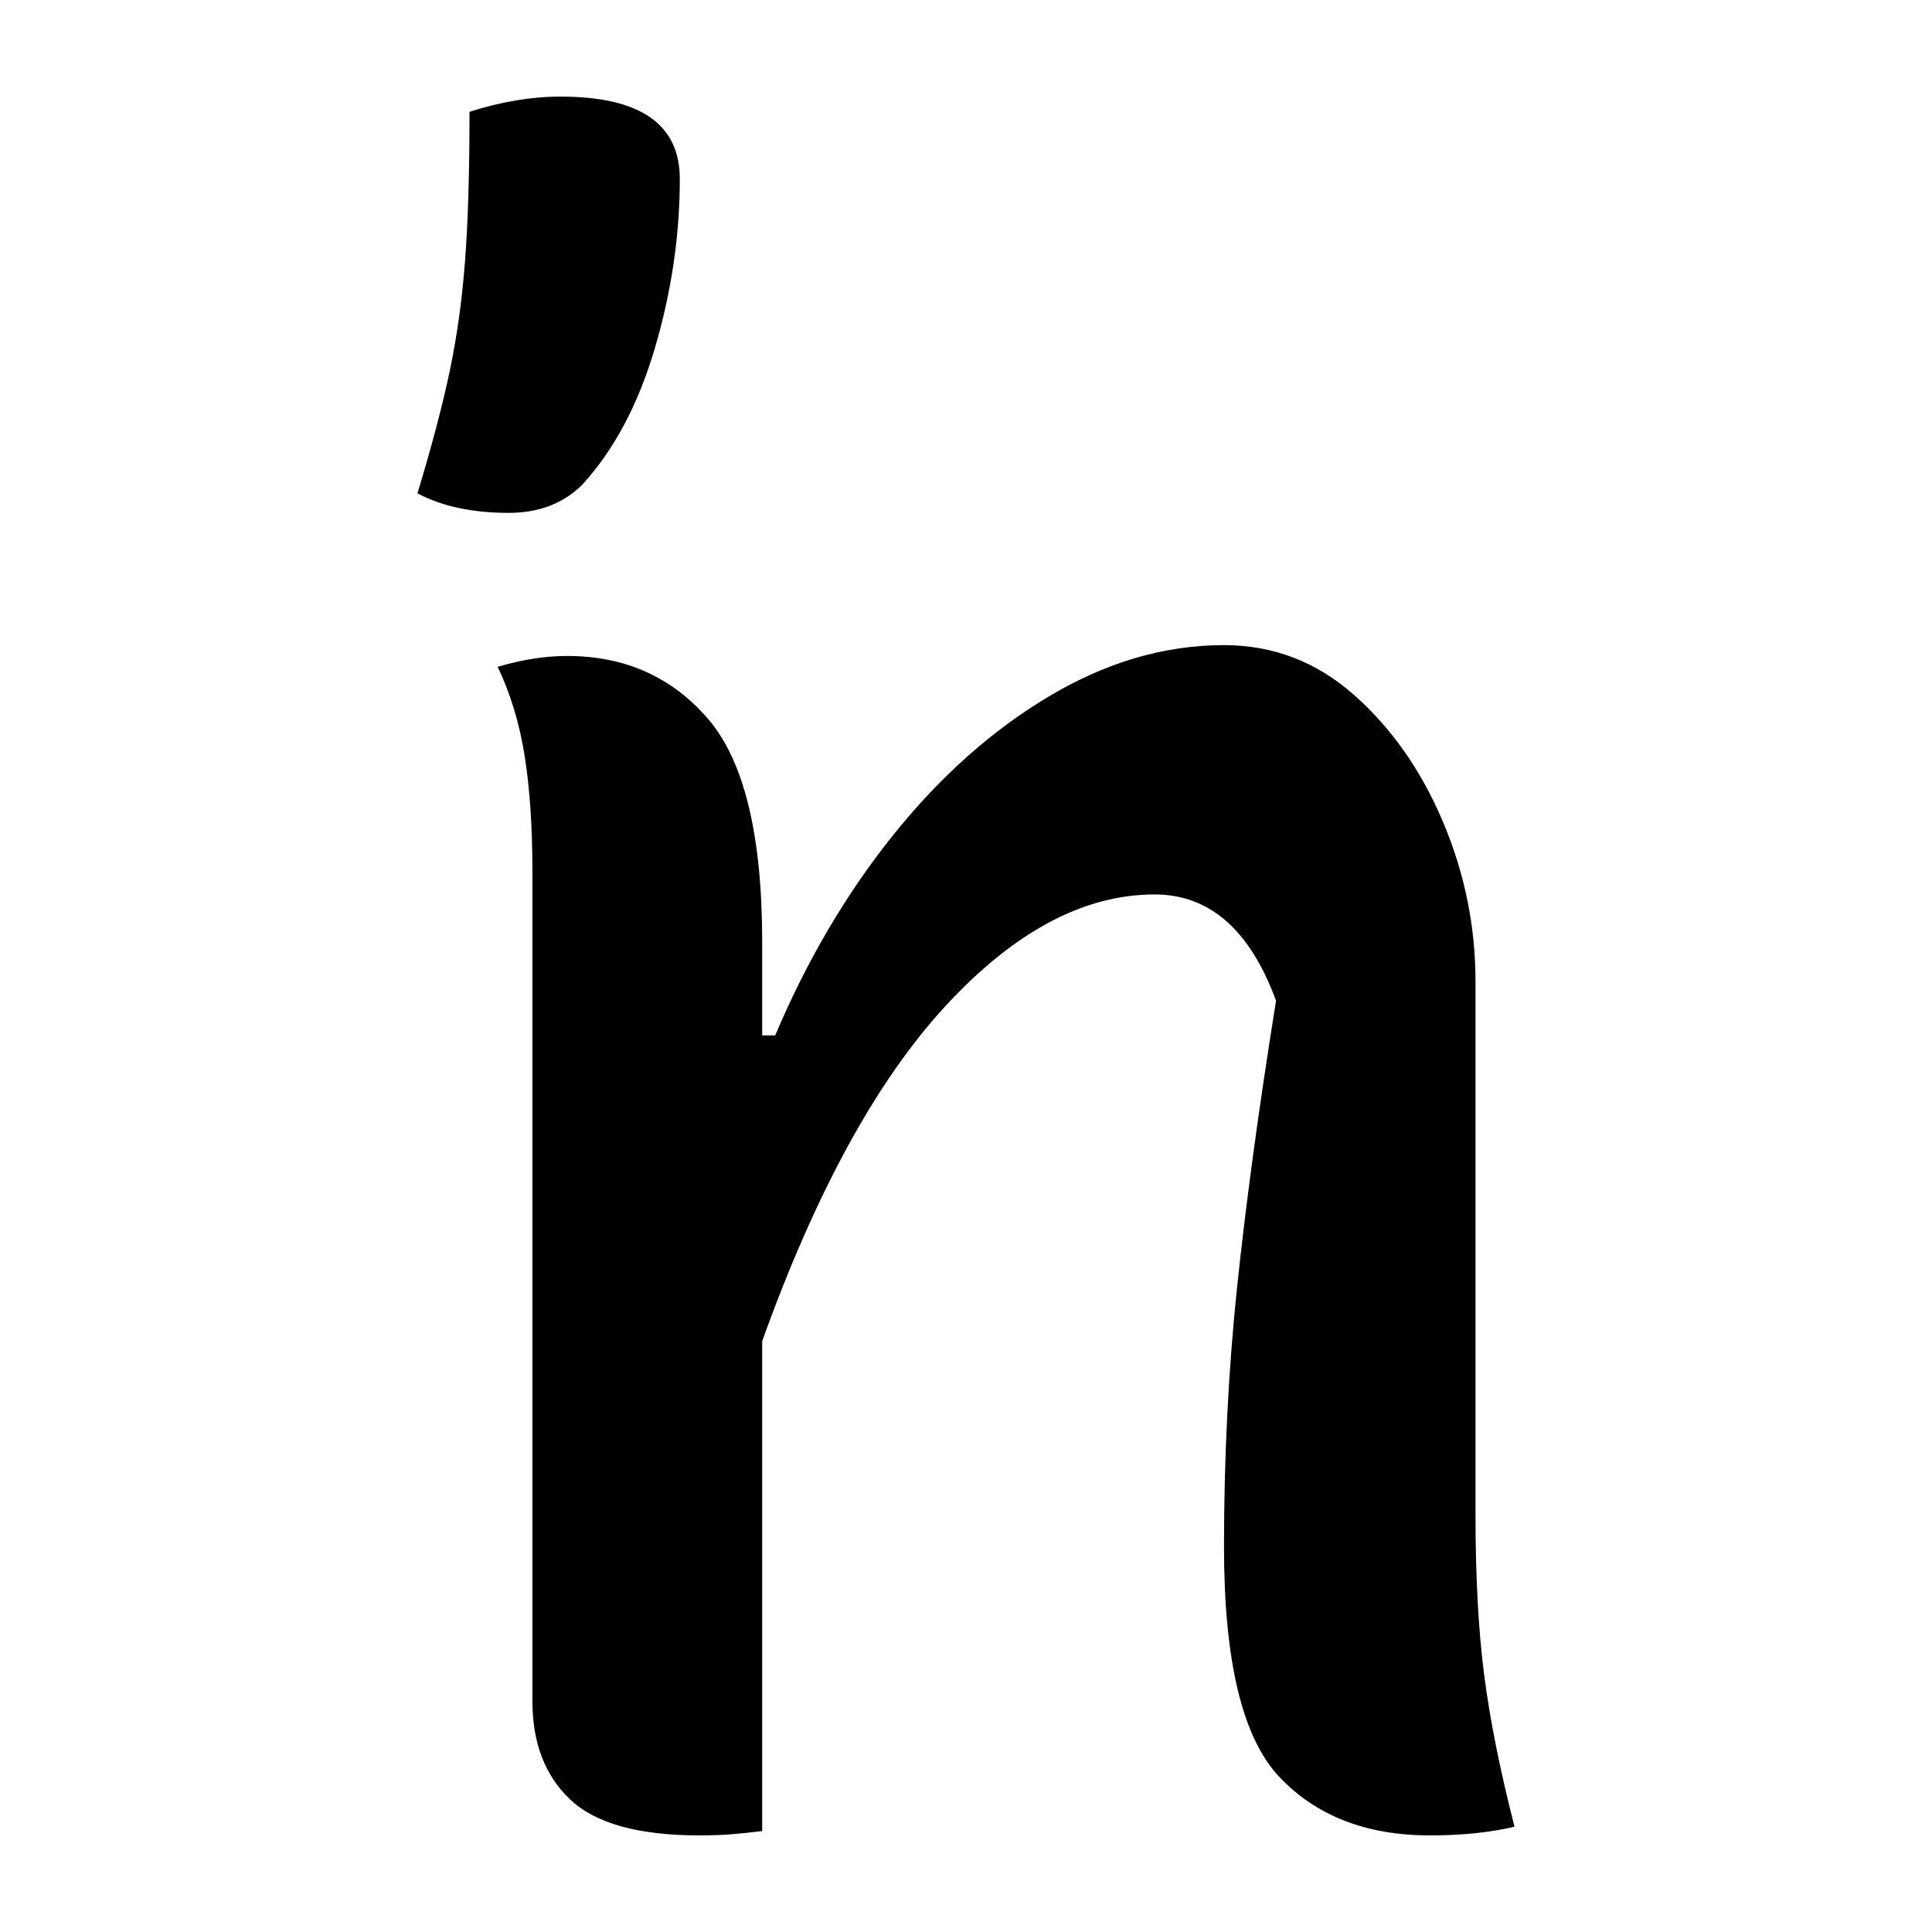
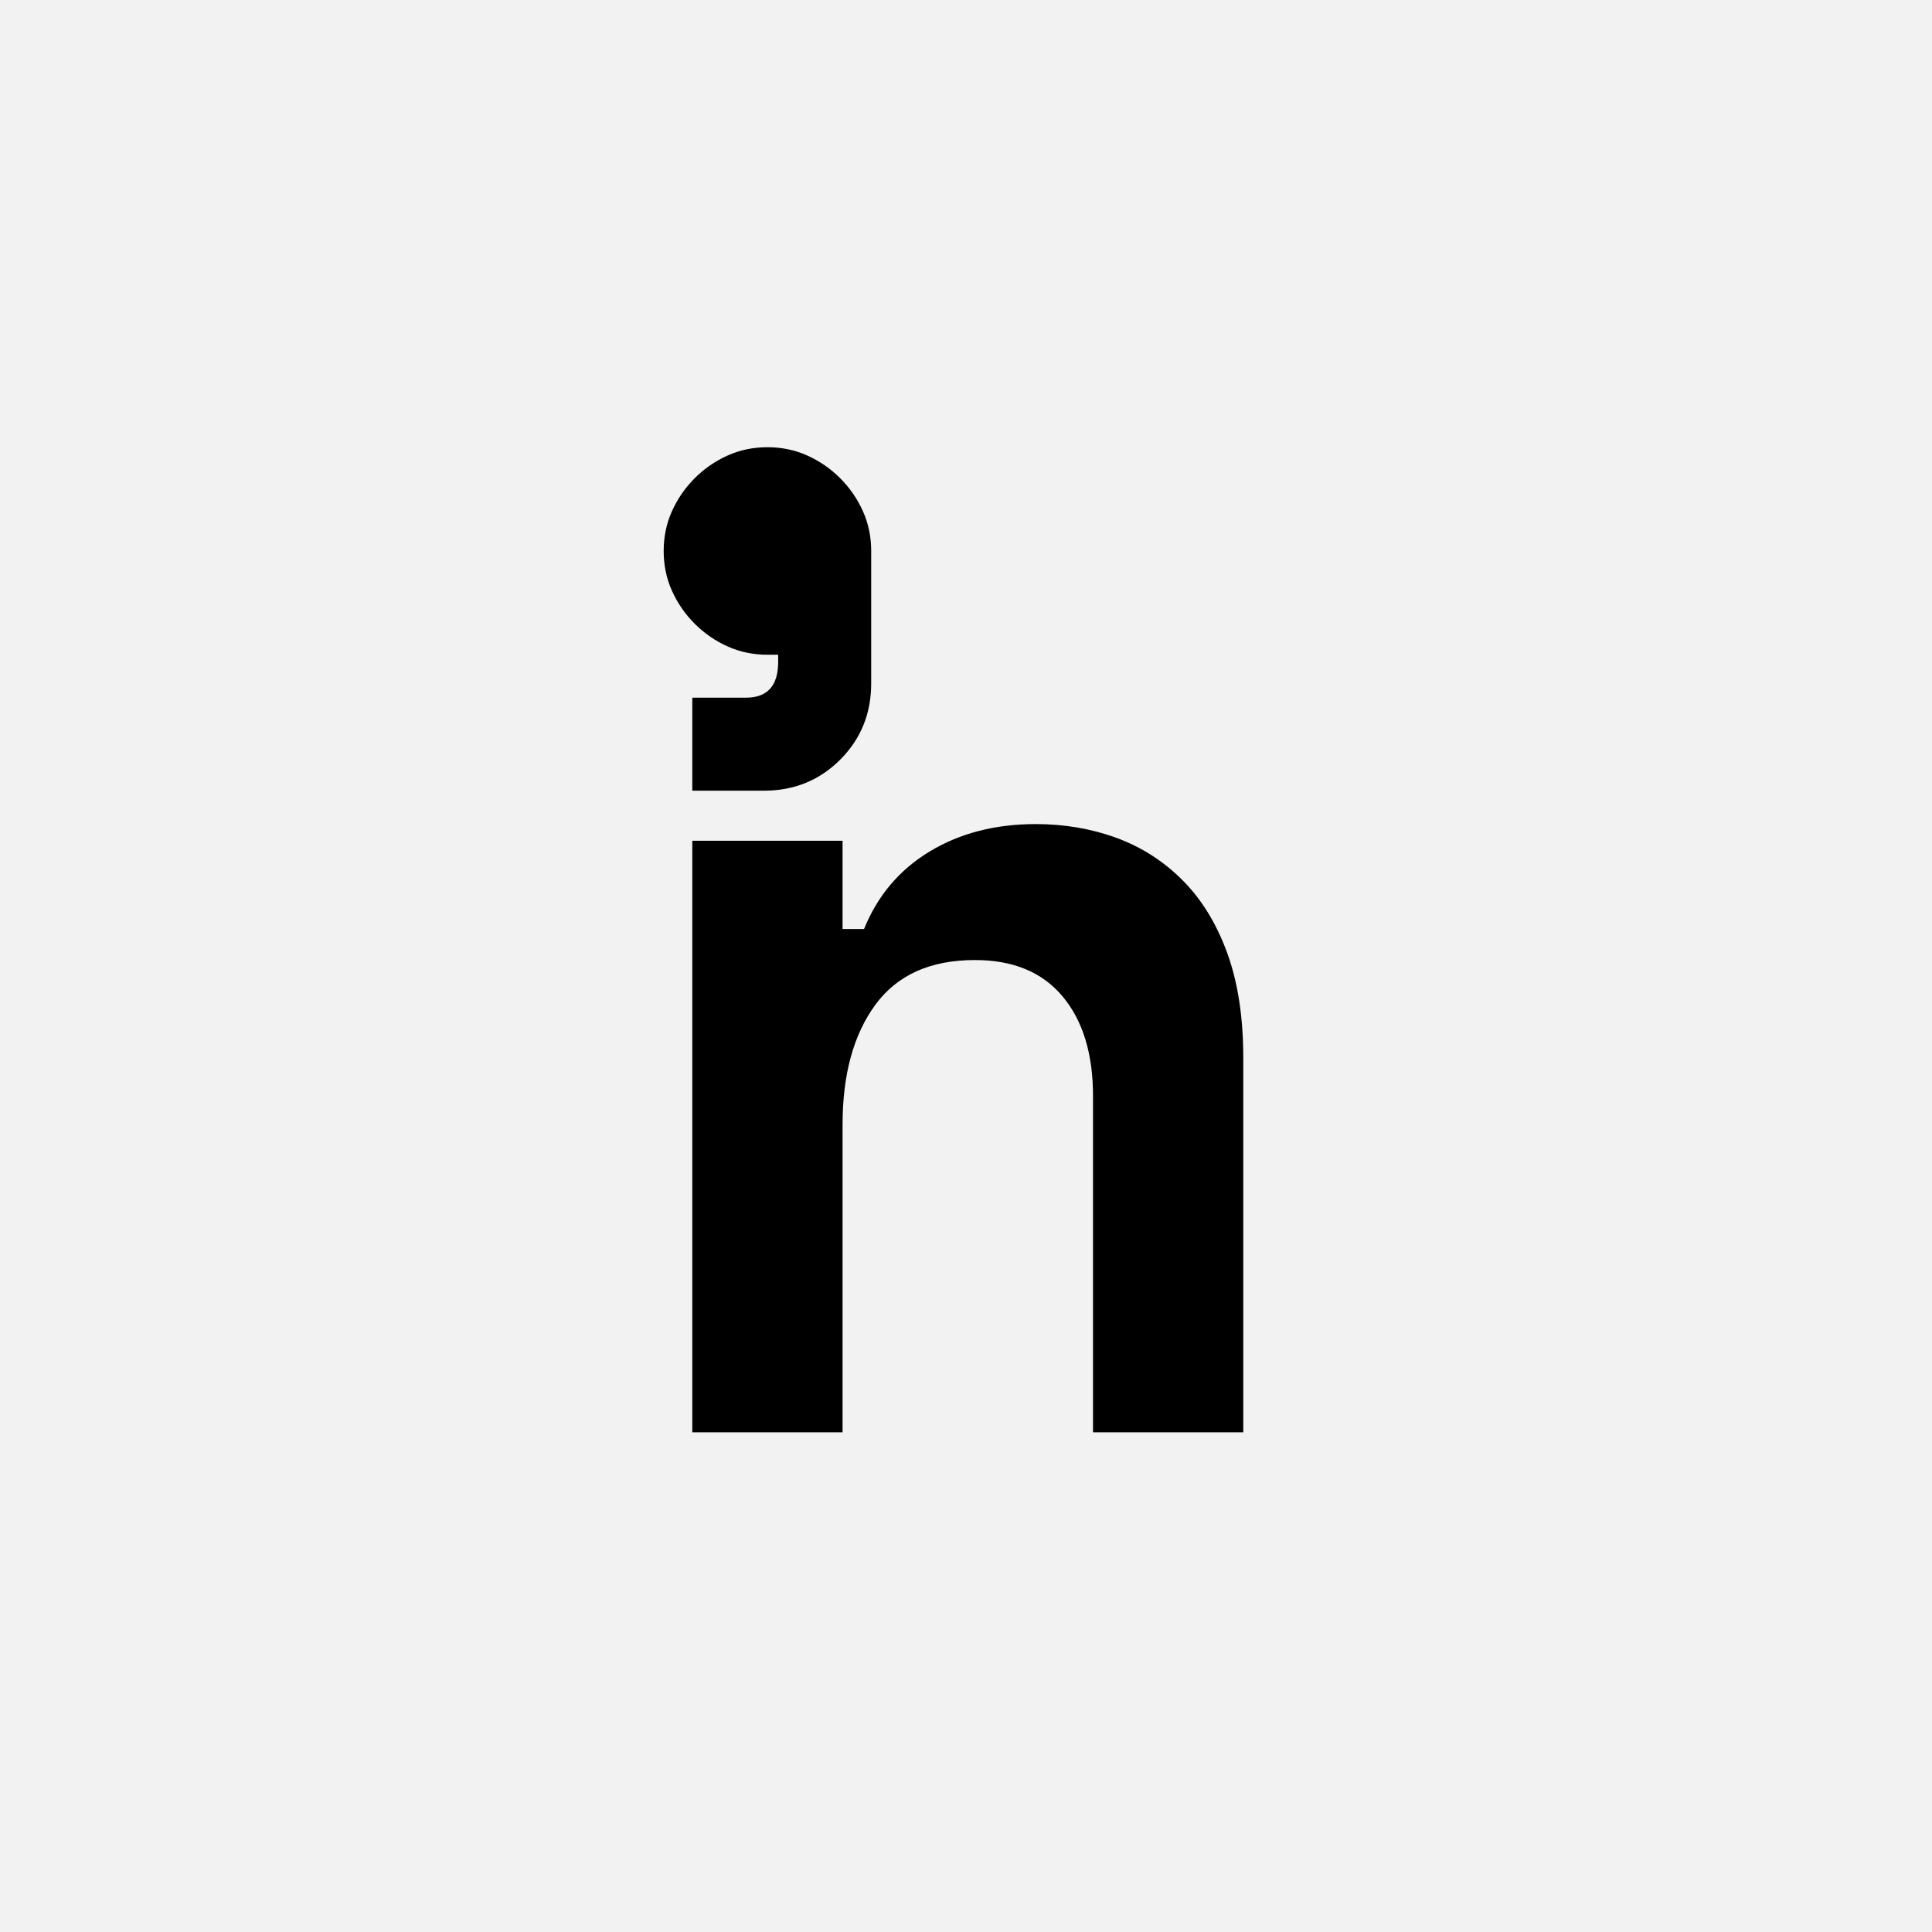
<svg xmlns="http://www.w3.org/2000/svg" width="1000" height="1000" viewBox="0 0 1000 1000" version="1.1">
-   <path d="M93.5,-1 c-2.67,-0.33,-5.08,-0.58,-7.25,-0.75 c-2.17,-0.17,-4.58,-0.25,-7.25,-0.25 c-14.0,0,-23.92,2.75,-29.75,8.25 c-5.83,5.5,-8.75,13.08,-8.75,22.75 l0,191.5 c0,10.0,-0.58,18.75,-1.75,26.25 c-1.17,7.5,-3.25,14.42,-6.25,20.75 c5.67,1.67,11.0,2.5,16,2.5 c13.33,0,24.17,-4.83,32.5,-14.5 c8.33,-9.67,12.5,-26.83,12.5,-51.5 l0,-21.5 l3,0 c7.33,17.33,16.42,32.75,27.25,46.25 c10.83,13.5,22.83,24.17,36,32 c13.17,7.83,26.58,11.75,40.25,11.75 c11.33,0,21.33,-3.83,30,-11.5 c8.67,-7.67,15.5,-17.42,20.5,-29.25 c5.0,-11.83,7.5,-24.08,7.5,-36.75 l0,-123 c0,-14.33,0.67,-26.67,2,-37 c1.33,-10.33,3.67,-22.0,7,-35 c-5.67,-1.33,-12.17,-2,-19.5,-2 c-14.67,0,-26.25,4.5,-34.75,13.5 c-8.5,9.0,-12.75,26.67,-12.75,53 c0,20.67,1.0,40.58,3,59.75 c2.0,19.17,5.0,41.25,9,66.25 c-6.0,16.33,-15.33,24.5,-28,24.5 c-16.33,0,-32.42,-8.58,-48.25,-25.75 c-15.83,-17.17,-29.92,-42.92,-42.25,-77.25 Z M47,399 c18.33,0,27.5,-6.33,27.5,-19 c0,-13.0,-1.92,-26.0,-5.75,-39 c-3.83,-13.0,-9.42,-23.5,-16.75,-31.5 c-4.33,-4.33,-10.0,-6.5,-17,-6.5 c-8.33,0,-15.33,1.5,-21,4.5 c3.33,11.0,5.83,20.5,7.5,28.5 c1.67,8.0,2.83,16.5,3.5,25.5 c0.67,9.0,1,20.33,1,34 c7.33,2.33,14.33,3.5,21,3.5 Z M47,399" fill="rgb(0,0,0)" transform="matrix(2.244389,0.0,0.0,-2.244389,184.6633,945.5112)" />
+   <path d="M0,0 l1000,0 l0,1000 l-1000,0 Z M0,0" fill="rgb(242,242,242)" transform="matrix(1,0,0,-1,0,1000)" />
+   <path d="M228,628 c0,-25.33,-8.67,-46.67,-26,-64 c-17.33,-17.33,-38.67,-26,-64,-26 l-60,0 l0,78 l45,0 c18,0,27,10,27,30 l0,6 l-9,0 c-12,0,-23.17,2.33,-33.5,7 c-10.33,4.67,-19.5,11,-27.5,19 c-8,8,-14.33,17.17,-19,27.5 c-4.67,10.33,-7,21.5,-7,33.5 c0,12,2.33,23.17,7,33.5 c4.67,10.33,11,19.5,19,27.5 c8,8,17.17,14.33,27.5,19 c10.33,4.67,21.5,7,33.5,7 c12,0,23.17,-2.33,33.5,-7 c10.33,-4.67,19.5,-11,27.5,-19 c8,-8,14.33,-17.17,19,-27.5 c4.67,-10.33,7,-21.5,7,-33.5 Z M204,0 l-126,0 l0,496 l126,0 l0,-74 l18,0 c11.33,28,29.67,49.67,55,65 c25.33,15.33,55,23,89,23 c24,0,46.5,-3.83,67.5,-11.5 c21,-7.67,39.5,-19.5,55.5,-35.5 c16,-16,28.5,-36.33,37.5,-61 c9,-24.67,13.5,-54,13.5,-88 l0,-314 l-126,0 l0,282 c0,35.33,-8.5,63.17,-25.5,83.5 c-17,20.33,-41.5,30.5,-73.5,30.5 c-37.33,0,-65.17,-12.5,-83.5,-37.5 c-18.33,-25,-27.5,-58.5,-27.5,-100.5 Z M204,0" fill="rgb(0,0,0)" transform="matrix(0.617284,0.0,0.0,-0.617284,310.1852,741.358)" />
</svg>
